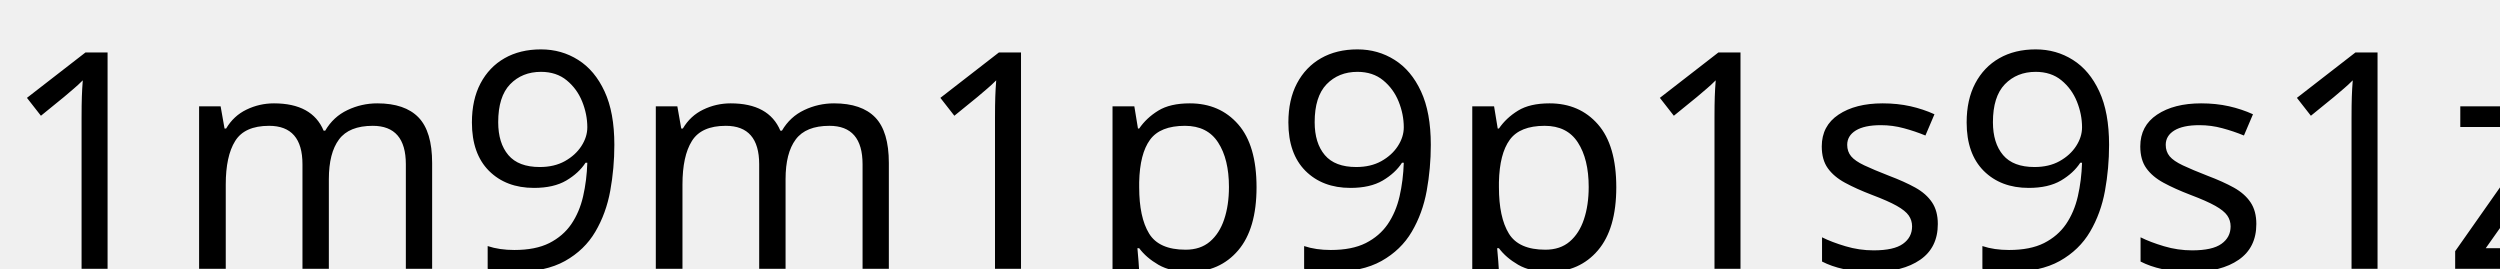
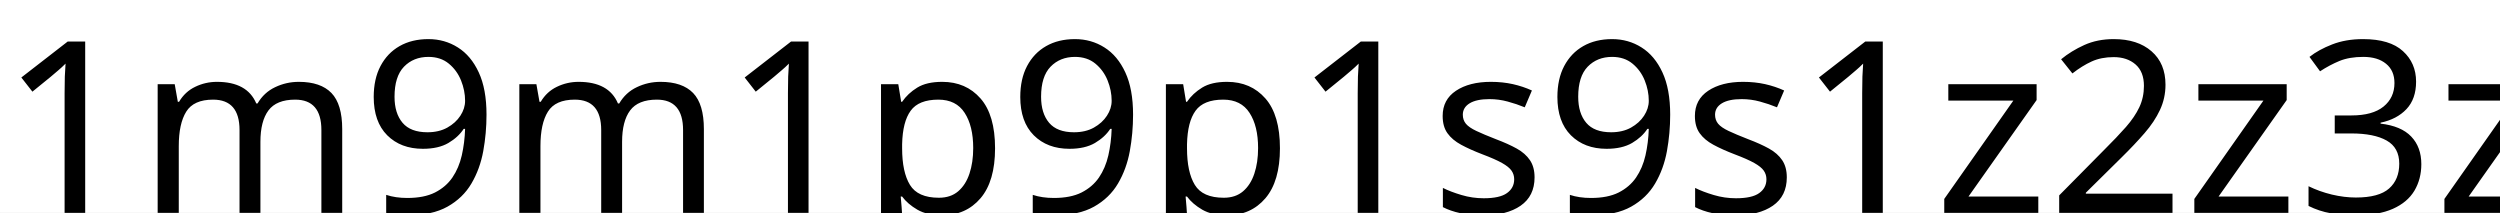
- <svg xmlns="http://www.w3.org/2000/svg" width="1583.808" height="170.112" viewBox="0 0 419.049 45.009" version="1.1" id="svg1">
+ <svg xmlns="http://www.w3.org/2000/svg" width="2000" height="170.112" viewBox="0 0 529.167 45.009" version="1.1" id="svg1">
  <defs id="defs1" />
  <g id="layer1">
+     <rect style="fill:#ffffff;stroke:#000000;stroke-width:0;paint-order:markers stroke fill;fill-opacity:1" id="rect1" width="529.167" height="44.979" x="0" y="-1.5068053e-06" />
    <text xml:space="preserve" style="font-style:normal;font-variant:normal;font-weight:normal;font-stretch:normal;font-size:50.8px;font-family:Riichi-Mahjong;-inkscape-font-specification:'Riichi-Mahjong, Normal';font-variant-ligatures:normal;font-variant-caps:normal;font-variant-numeric:normal;font-variant-east-asian:normal;text-align:start;writing-mode:lr-tb;direction:ltr;text-anchor:start;fill:#000000;stroke:#000000;stroke-width:0;paint-order:markers stroke fill" x="0" y="45.06" id="text1">
      <tspan id="tspan1" style="font-style:normal;font-variant:normal;font-weight:normal;font-stretch:normal;font-size:50.8px;font-family:Riichi-Mahjong;-inkscape-font-specification:'Riichi-Mahjong, Normal';font-variant-ligatures:normal;font-variant-caps:normal;font-variant-numeric:normal;font-variant-east-asian:normal;stroke-width:0" x="0" y="45.06">1m9m1p9p1s9s1z2z3z4z5z6z7z1m</tspan>
    </text>
  </g>
</svg>
